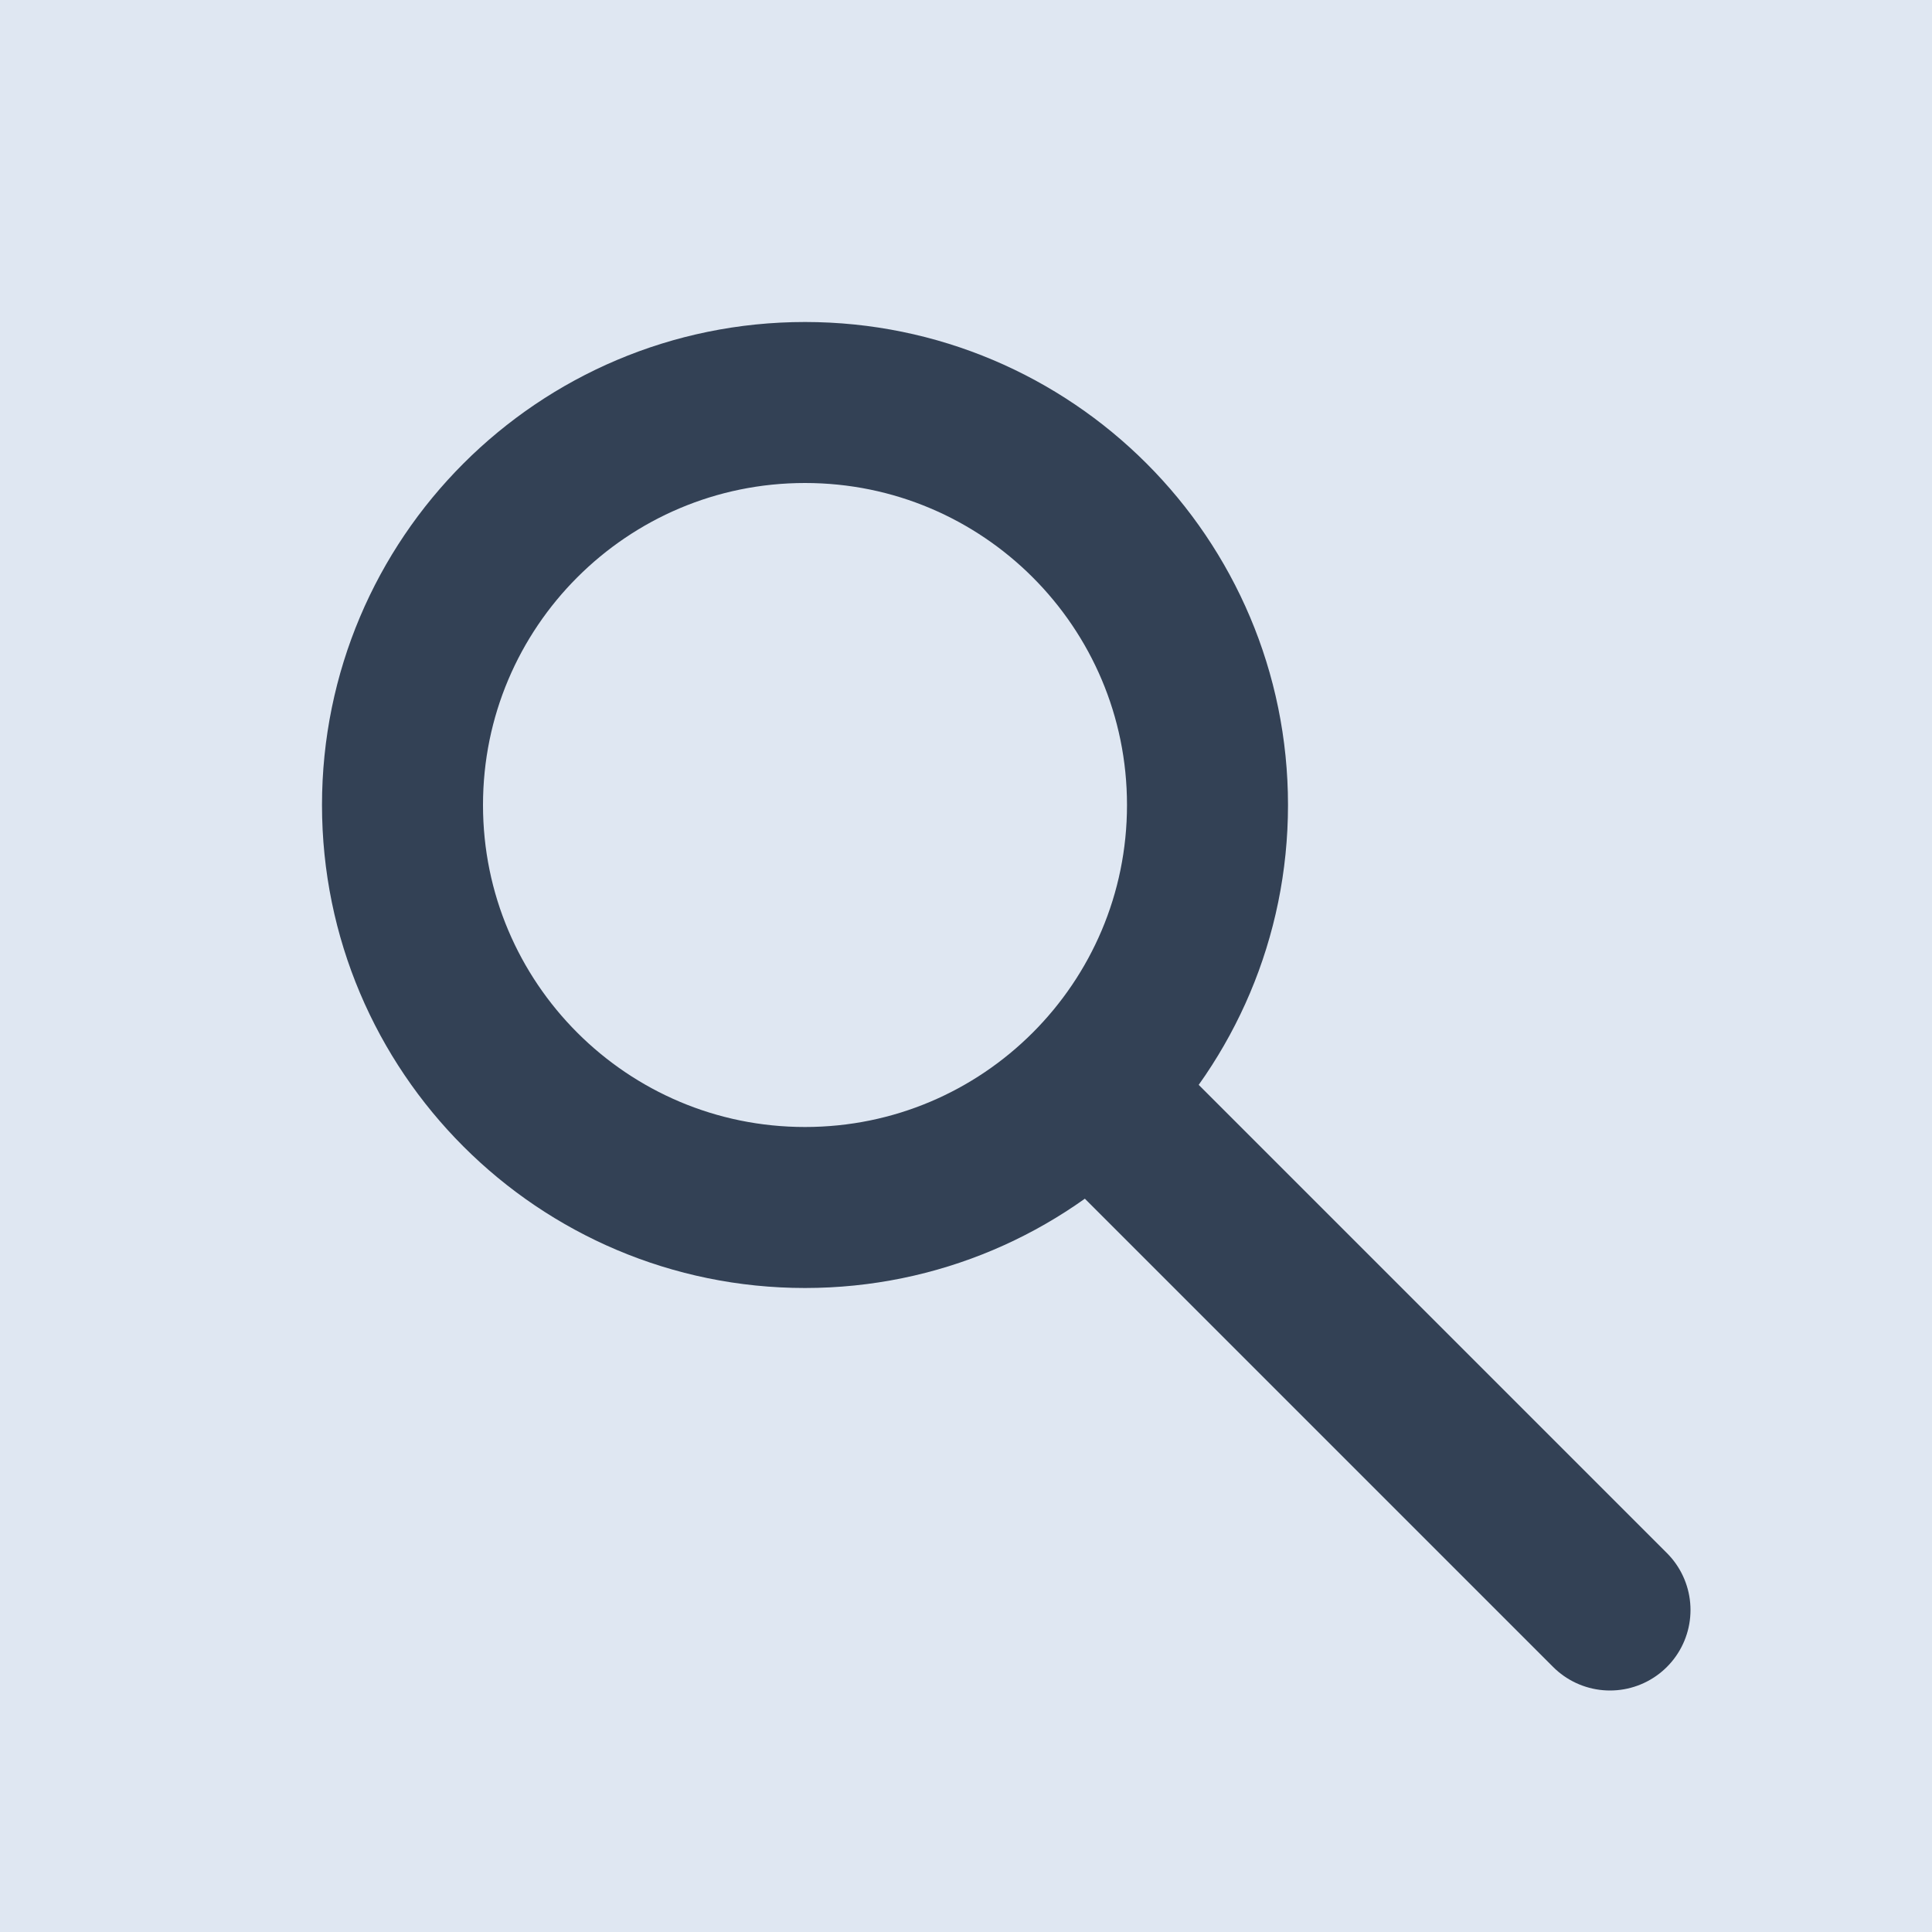
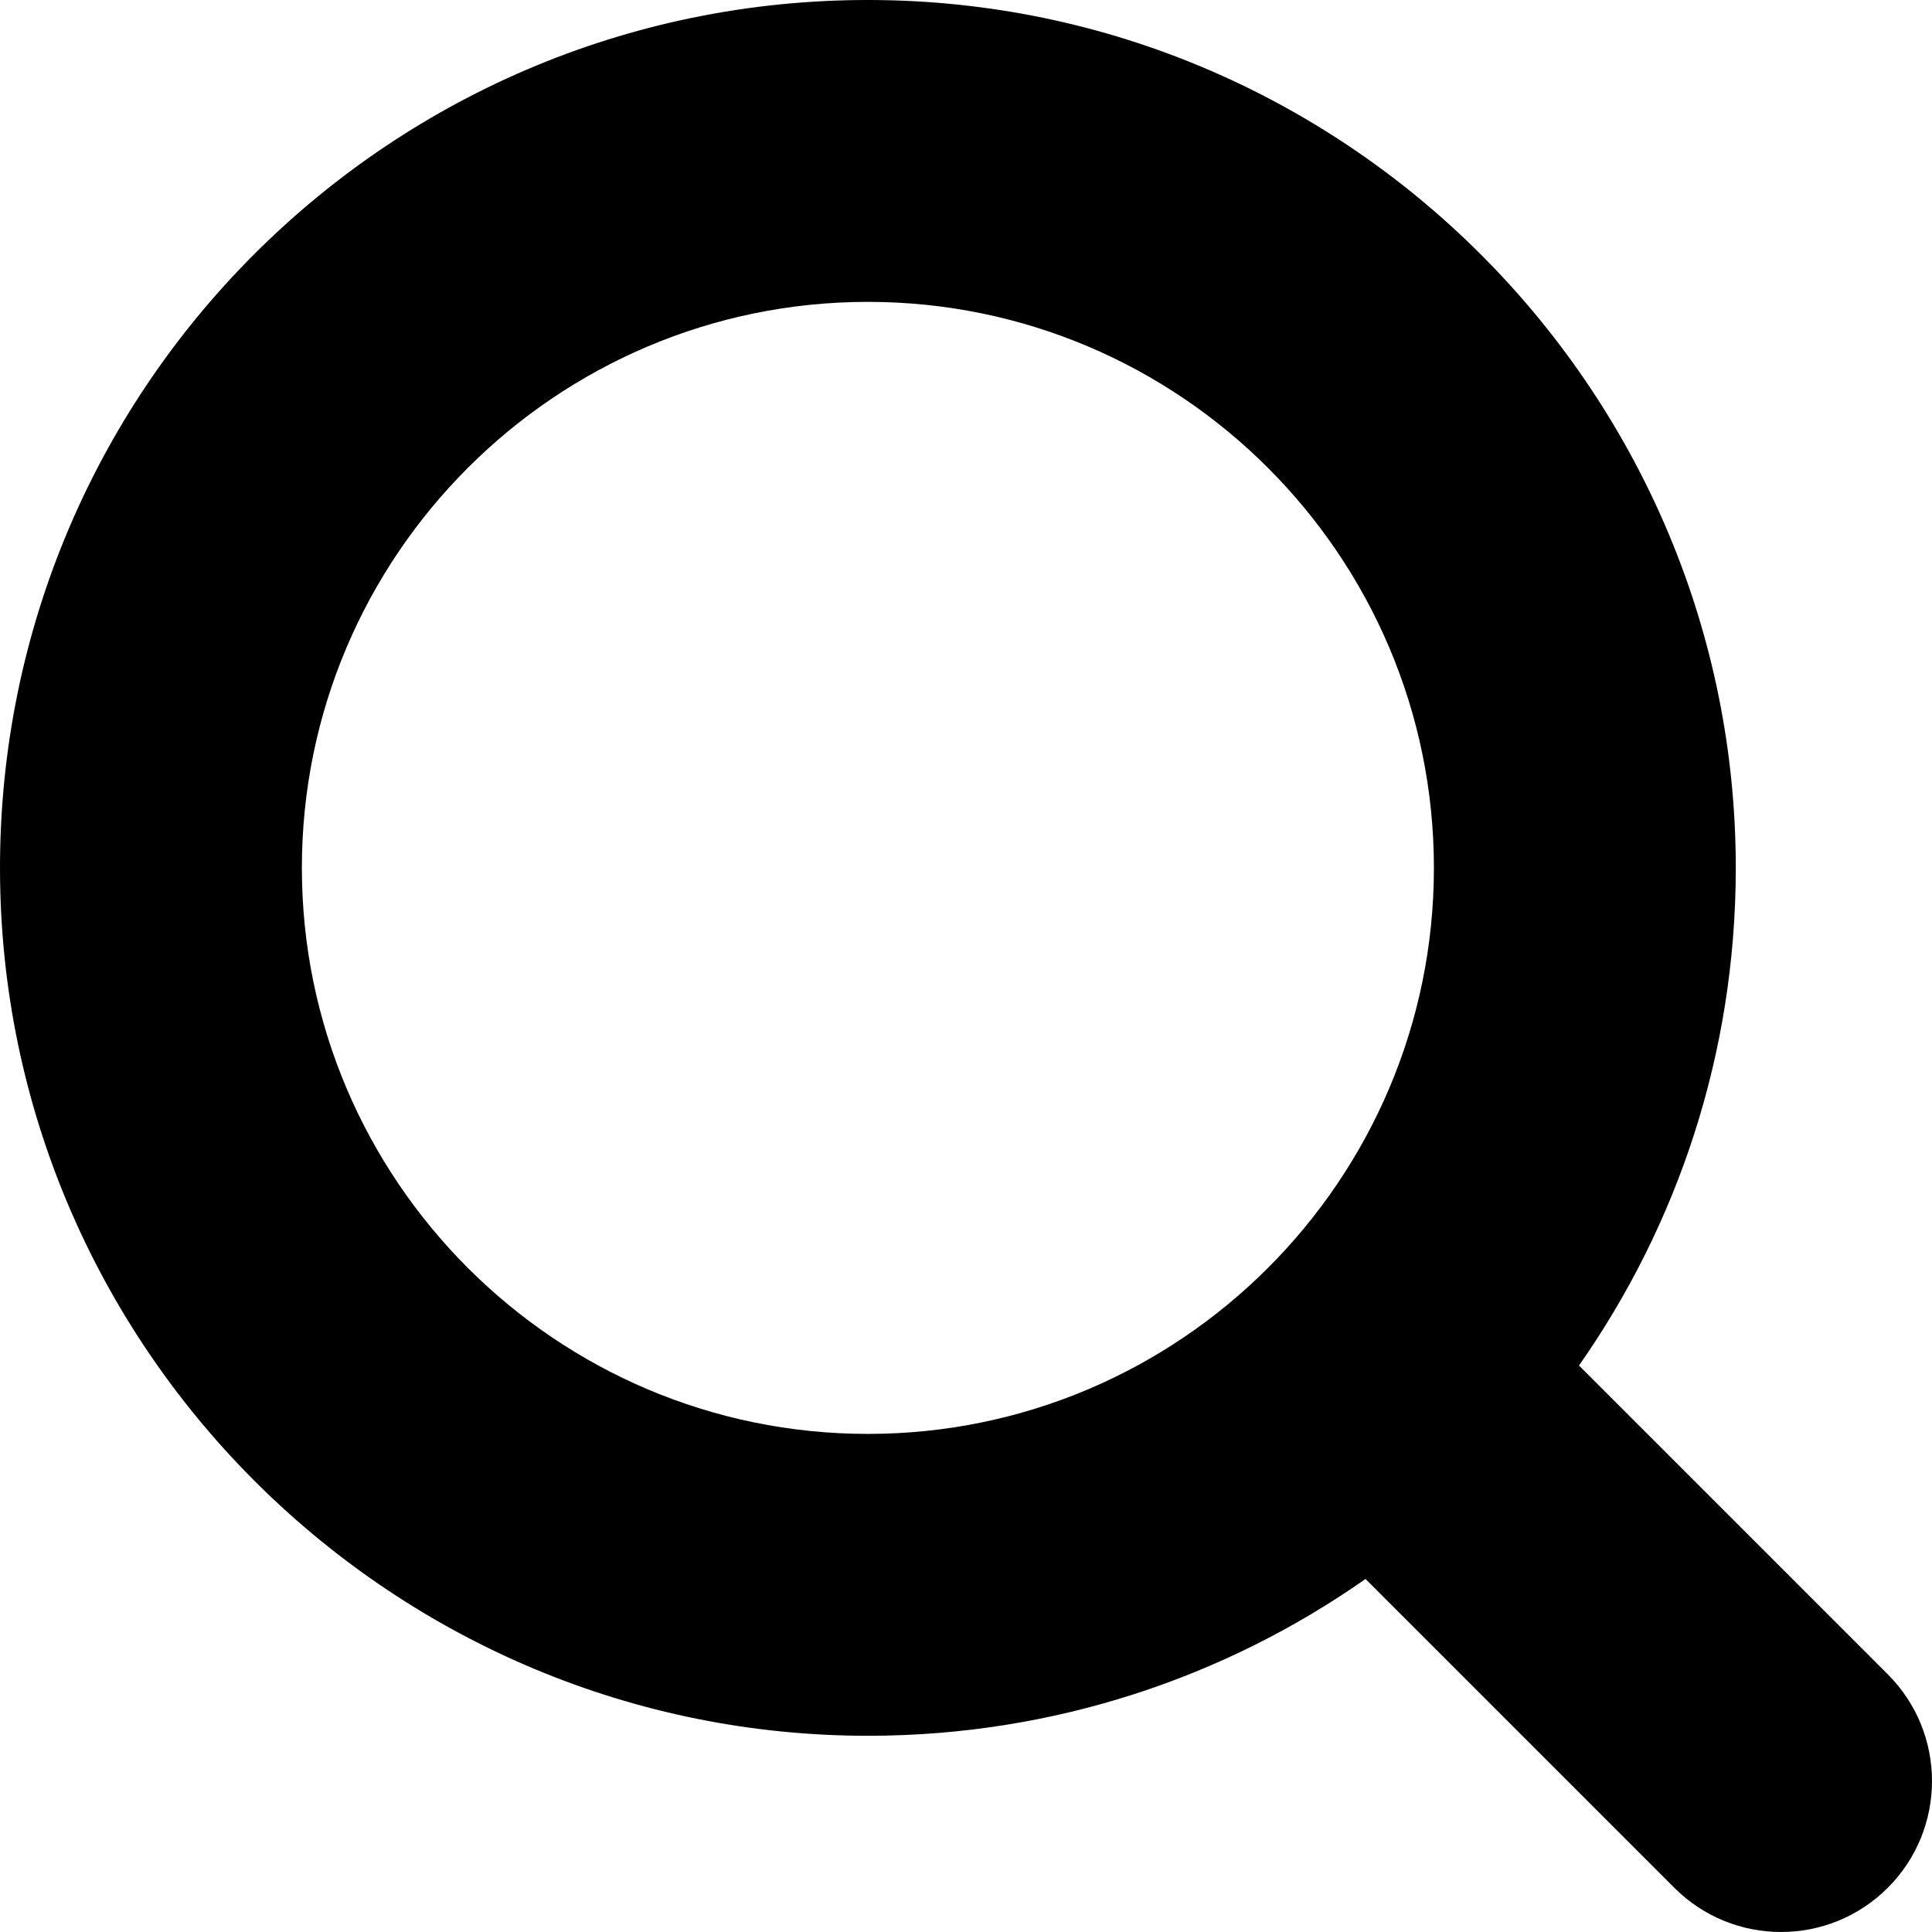
- <svg xmlns="http://www.w3.org/2000/svg" viewBox="0 0 24 24" role="img" aria-label="Search icon placeholder">
-   <rect width="24" height="24" fill="#dfe7f2" />
-   <circle cx="10" cy="10" r="5" fill="none" stroke="#334155" stroke-width="2" />
-   <line x1="14" y1="14" x2="20" y2="20" stroke="#334155" stroke-width="2" stroke-linecap="round" />
+ <svg xmlns="http://www.w3.org/2000/svg" fill="#000000" width="800px" height="800px" viewBox="0 0 512 512" id="_x30_1" version="1.1" xml:space="preserve">
+   <path d="M500.284,443.716l-81.839-81.839c26.117-37.251,41.481-82.592,41.555-131.523c0.189-125.3-100.912-228.299-226.196-230.323  C103.766-2.07-2.07,103.767,0.031,233.804C2.055,359.088,105.054,460.188,230.354,460c48.931-0.074,94.272-15.438,131.523-41.555  c0,0,81.839,81.839,81.839,81.839c15.621,15.621,40.948,15.621,56.568,0h0C515.905,484.663,515.905,459.337,500.284,443.716z   M230,380c-82.71,0-150-67.29-150-150S147.29,80,230,80s150,67.29,150,150S312.71,380,230,380z" />
</svg>
